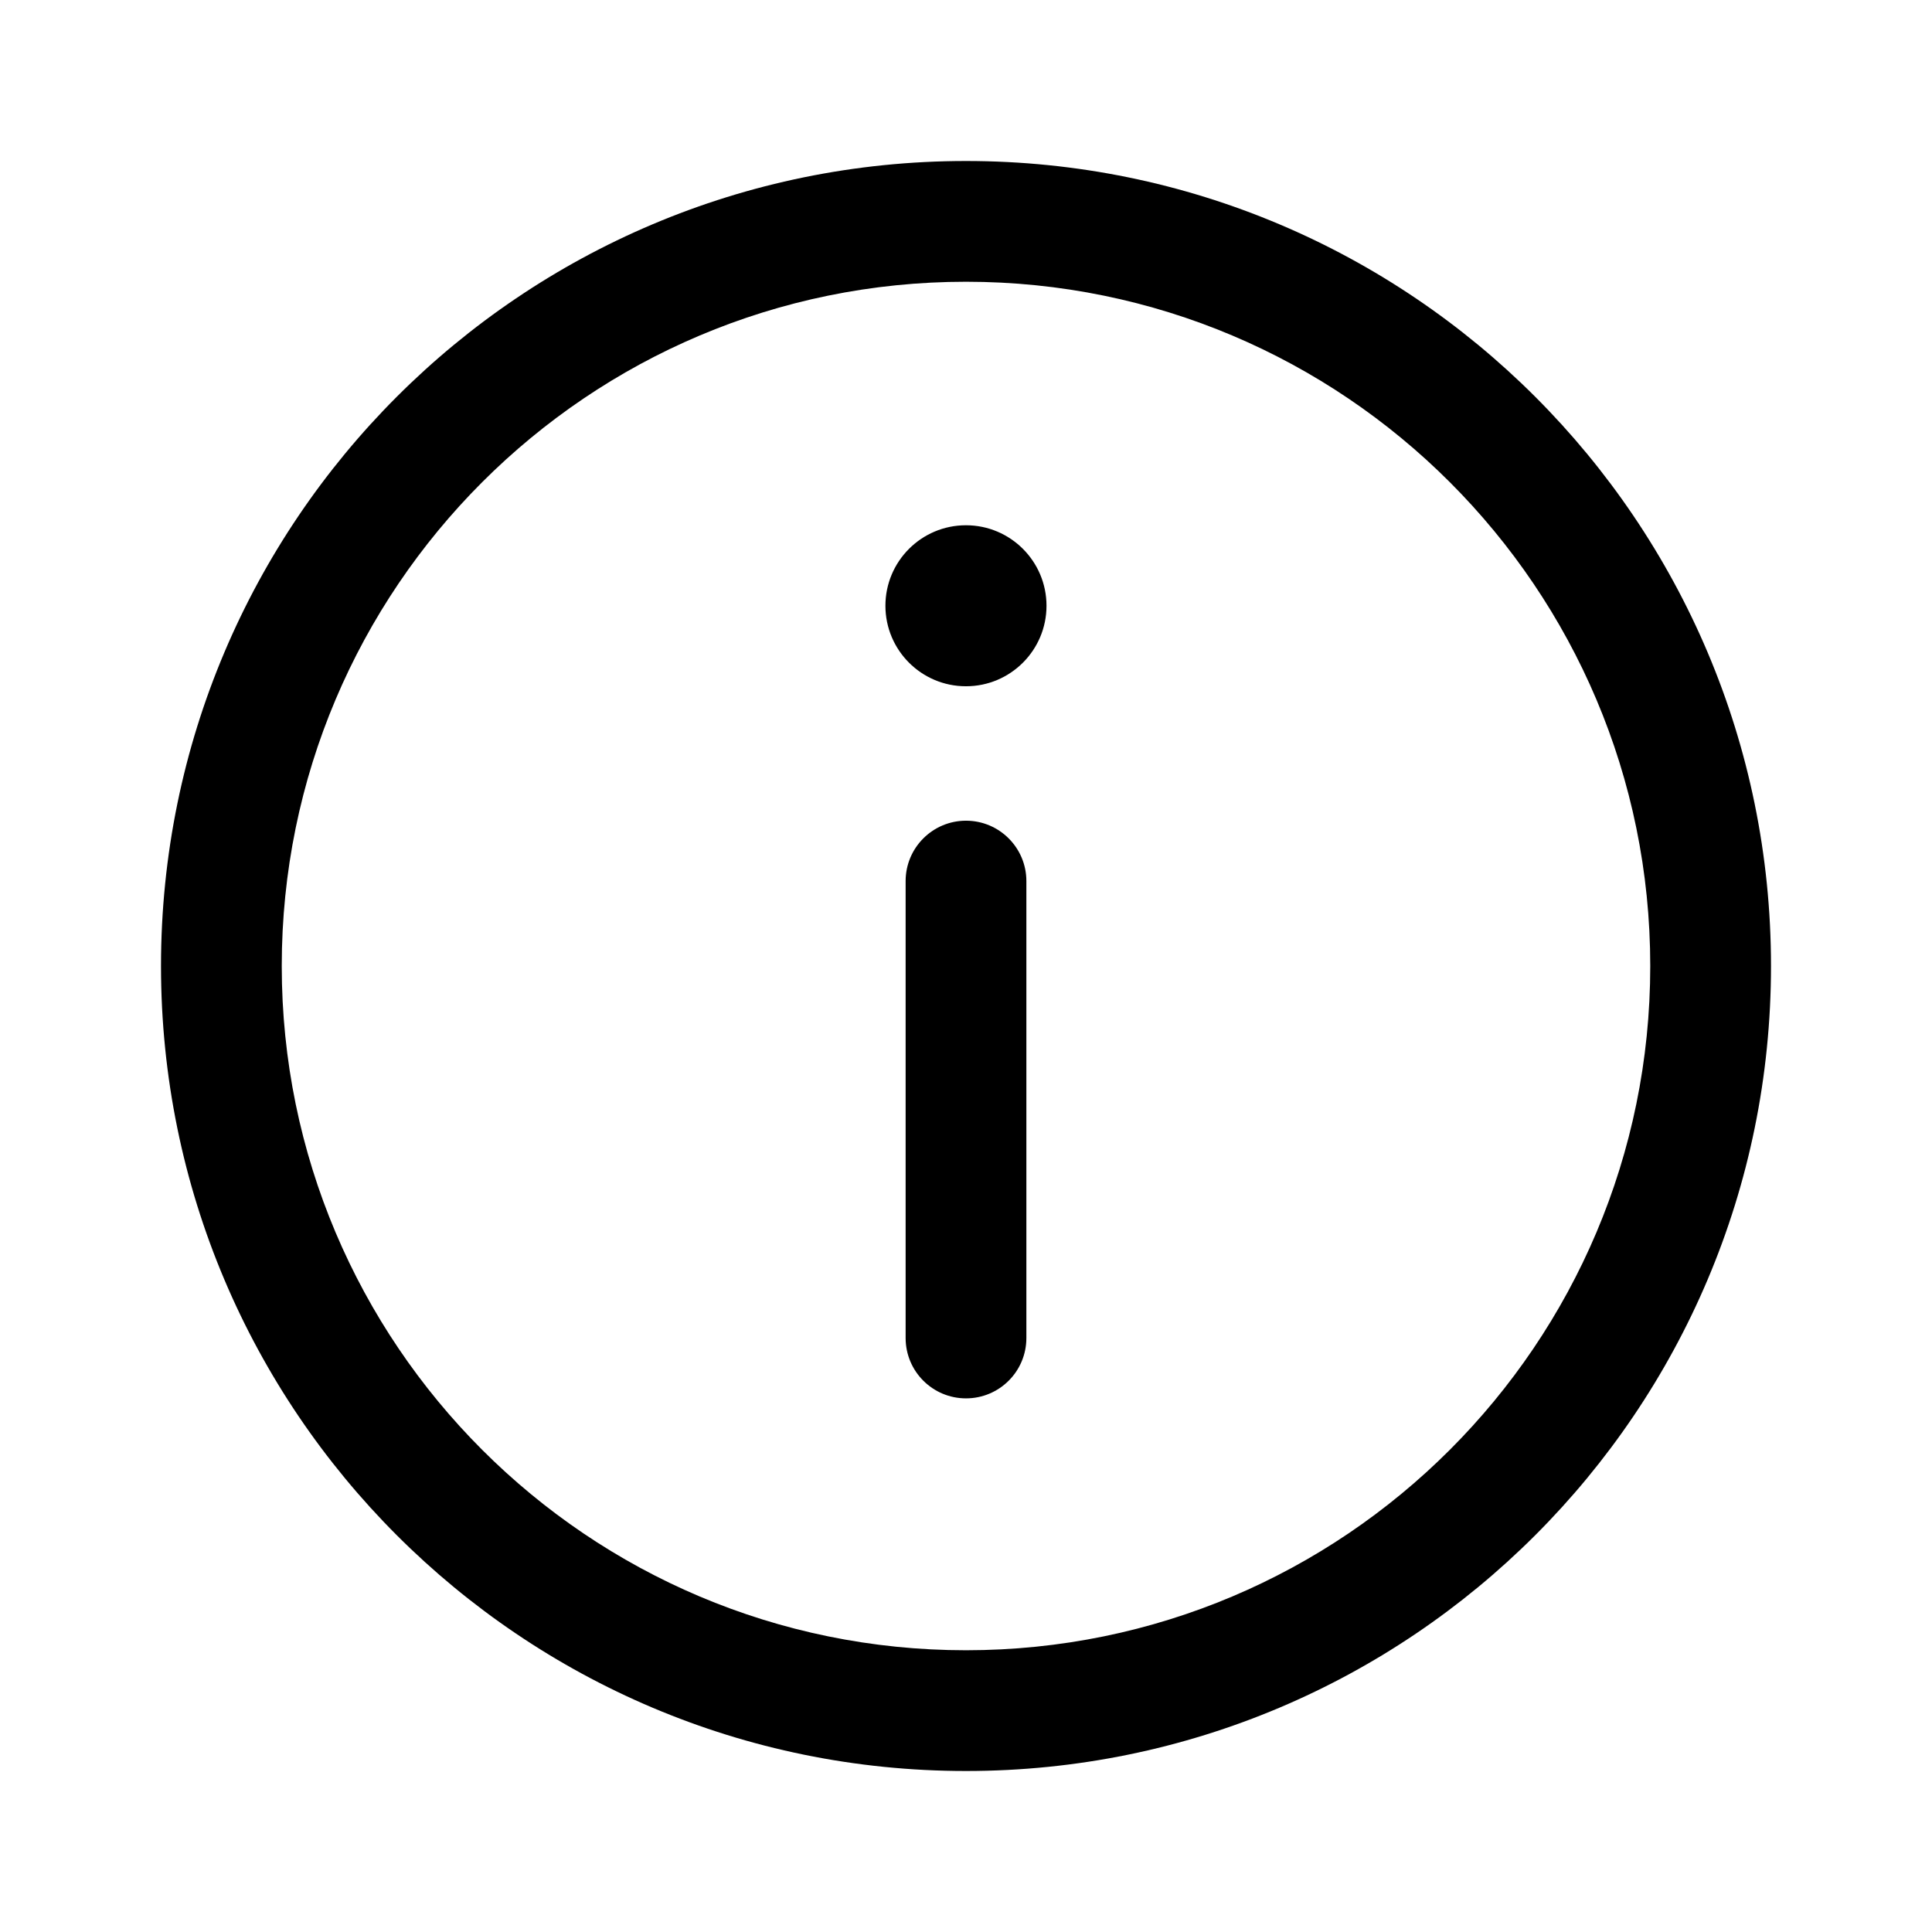
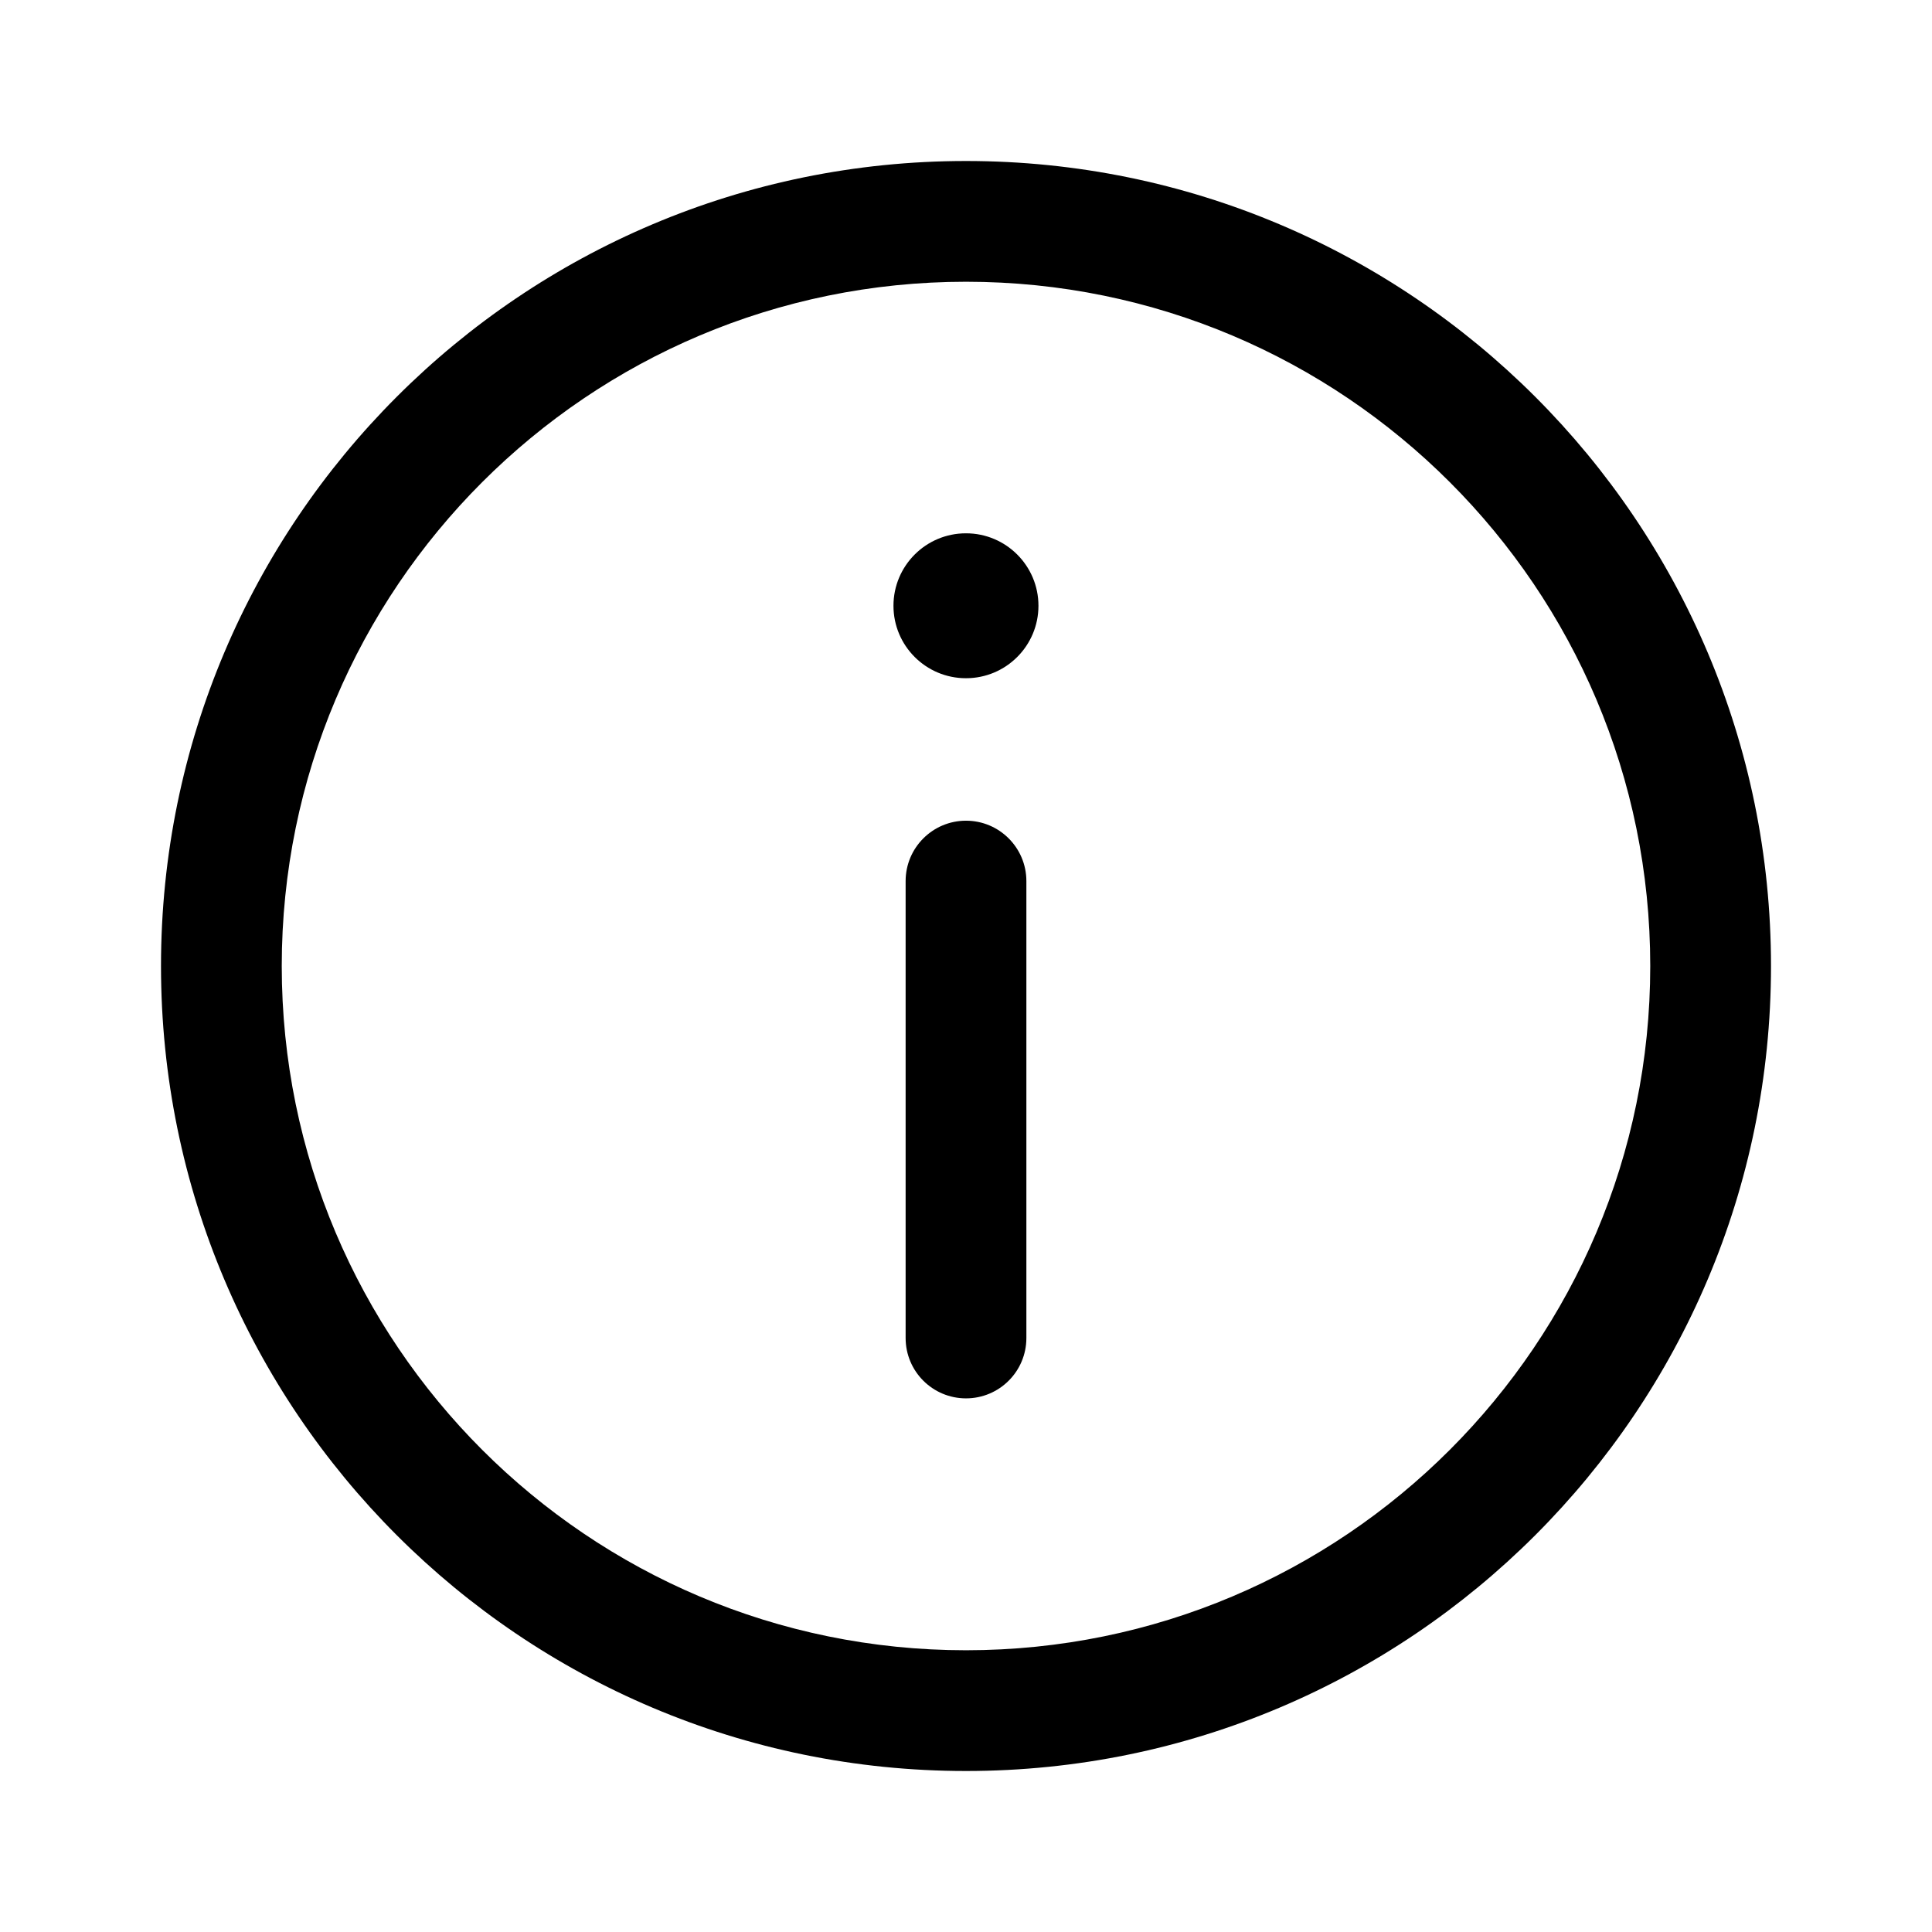
<svg xmlns="http://www.w3.org/2000/svg" width="24" height="24" viewBox="0 0 24 24" fill="none">
-   <path fill-rule="evenodd" clip-rule="evenodd" d="M3.5 12C3.5 7.306 7.306 3.5 12 3.5C16.694 3.5 20.5 7.306 20.5 12C20.5 16.694 16.694 20.5 12 20.5C7.306 20.5 3.5 16.694 3.5 12ZM12 2C6.477 2 2 6.477 2 12C2 17.523 6.477 22 12 22C17.523 22 22 17.523 22 12C22 6.477 17.523 2 12 2ZM10.999 7.525C10.999 8.077 11.447 8.525 11.999 8.525H12C12.552 8.525 13 8.077 13 7.525C13 6.973 12.552 6.525 12 6.525H11.999C11.447 6.525 10.999 6.973 10.999 7.525ZM12 17.371C11.586 17.371 11.25 17.036 11.25 16.621V10.945C11.25 10.531 11.586 10.195 12 10.195C12.414 10.195 12.75 10.531 12.75 10.945V16.621C12.75 17.036 12.414 17.371 12 17.371Z" fill="currentColor" />
+   <path fillRule="evenodd" clipRule="evenodd" d="M3.5 12C3.5 7.306 7.306 3.5 12 3.5C16.694 3.5 20.5 7.306 20.5 12C20.5 16.694 16.694 20.5 12 20.5C7.306 20.5 3.5 16.694 3.5 12ZM12 2C6.477 2 2 6.477 2 12C2 17.523 6.477 22 12 22C17.523 22 22 17.523 22 12C22 6.477 17.523 2 12 2ZM11.099 7.525C11.099 8.022 11.502 8.425 11.999 8.425H12C12.497 8.425 12.9 8.022 12.9 7.525C12.9 7.028 12.497 6.625 12 6.625H11.999C11.502 6.625 11.099 7.028 11.099 7.525ZM12 17.371C11.586 17.371 11.25 17.036 11.25 16.621V10.945C11.25 10.531 11.586 10.195 12 10.195C12.414 10.195 12.75 10.531 12.75 10.945V16.621C12.75 17.036 12.414 17.371 12 17.371Z" fill="currentColor" />
</svg>
